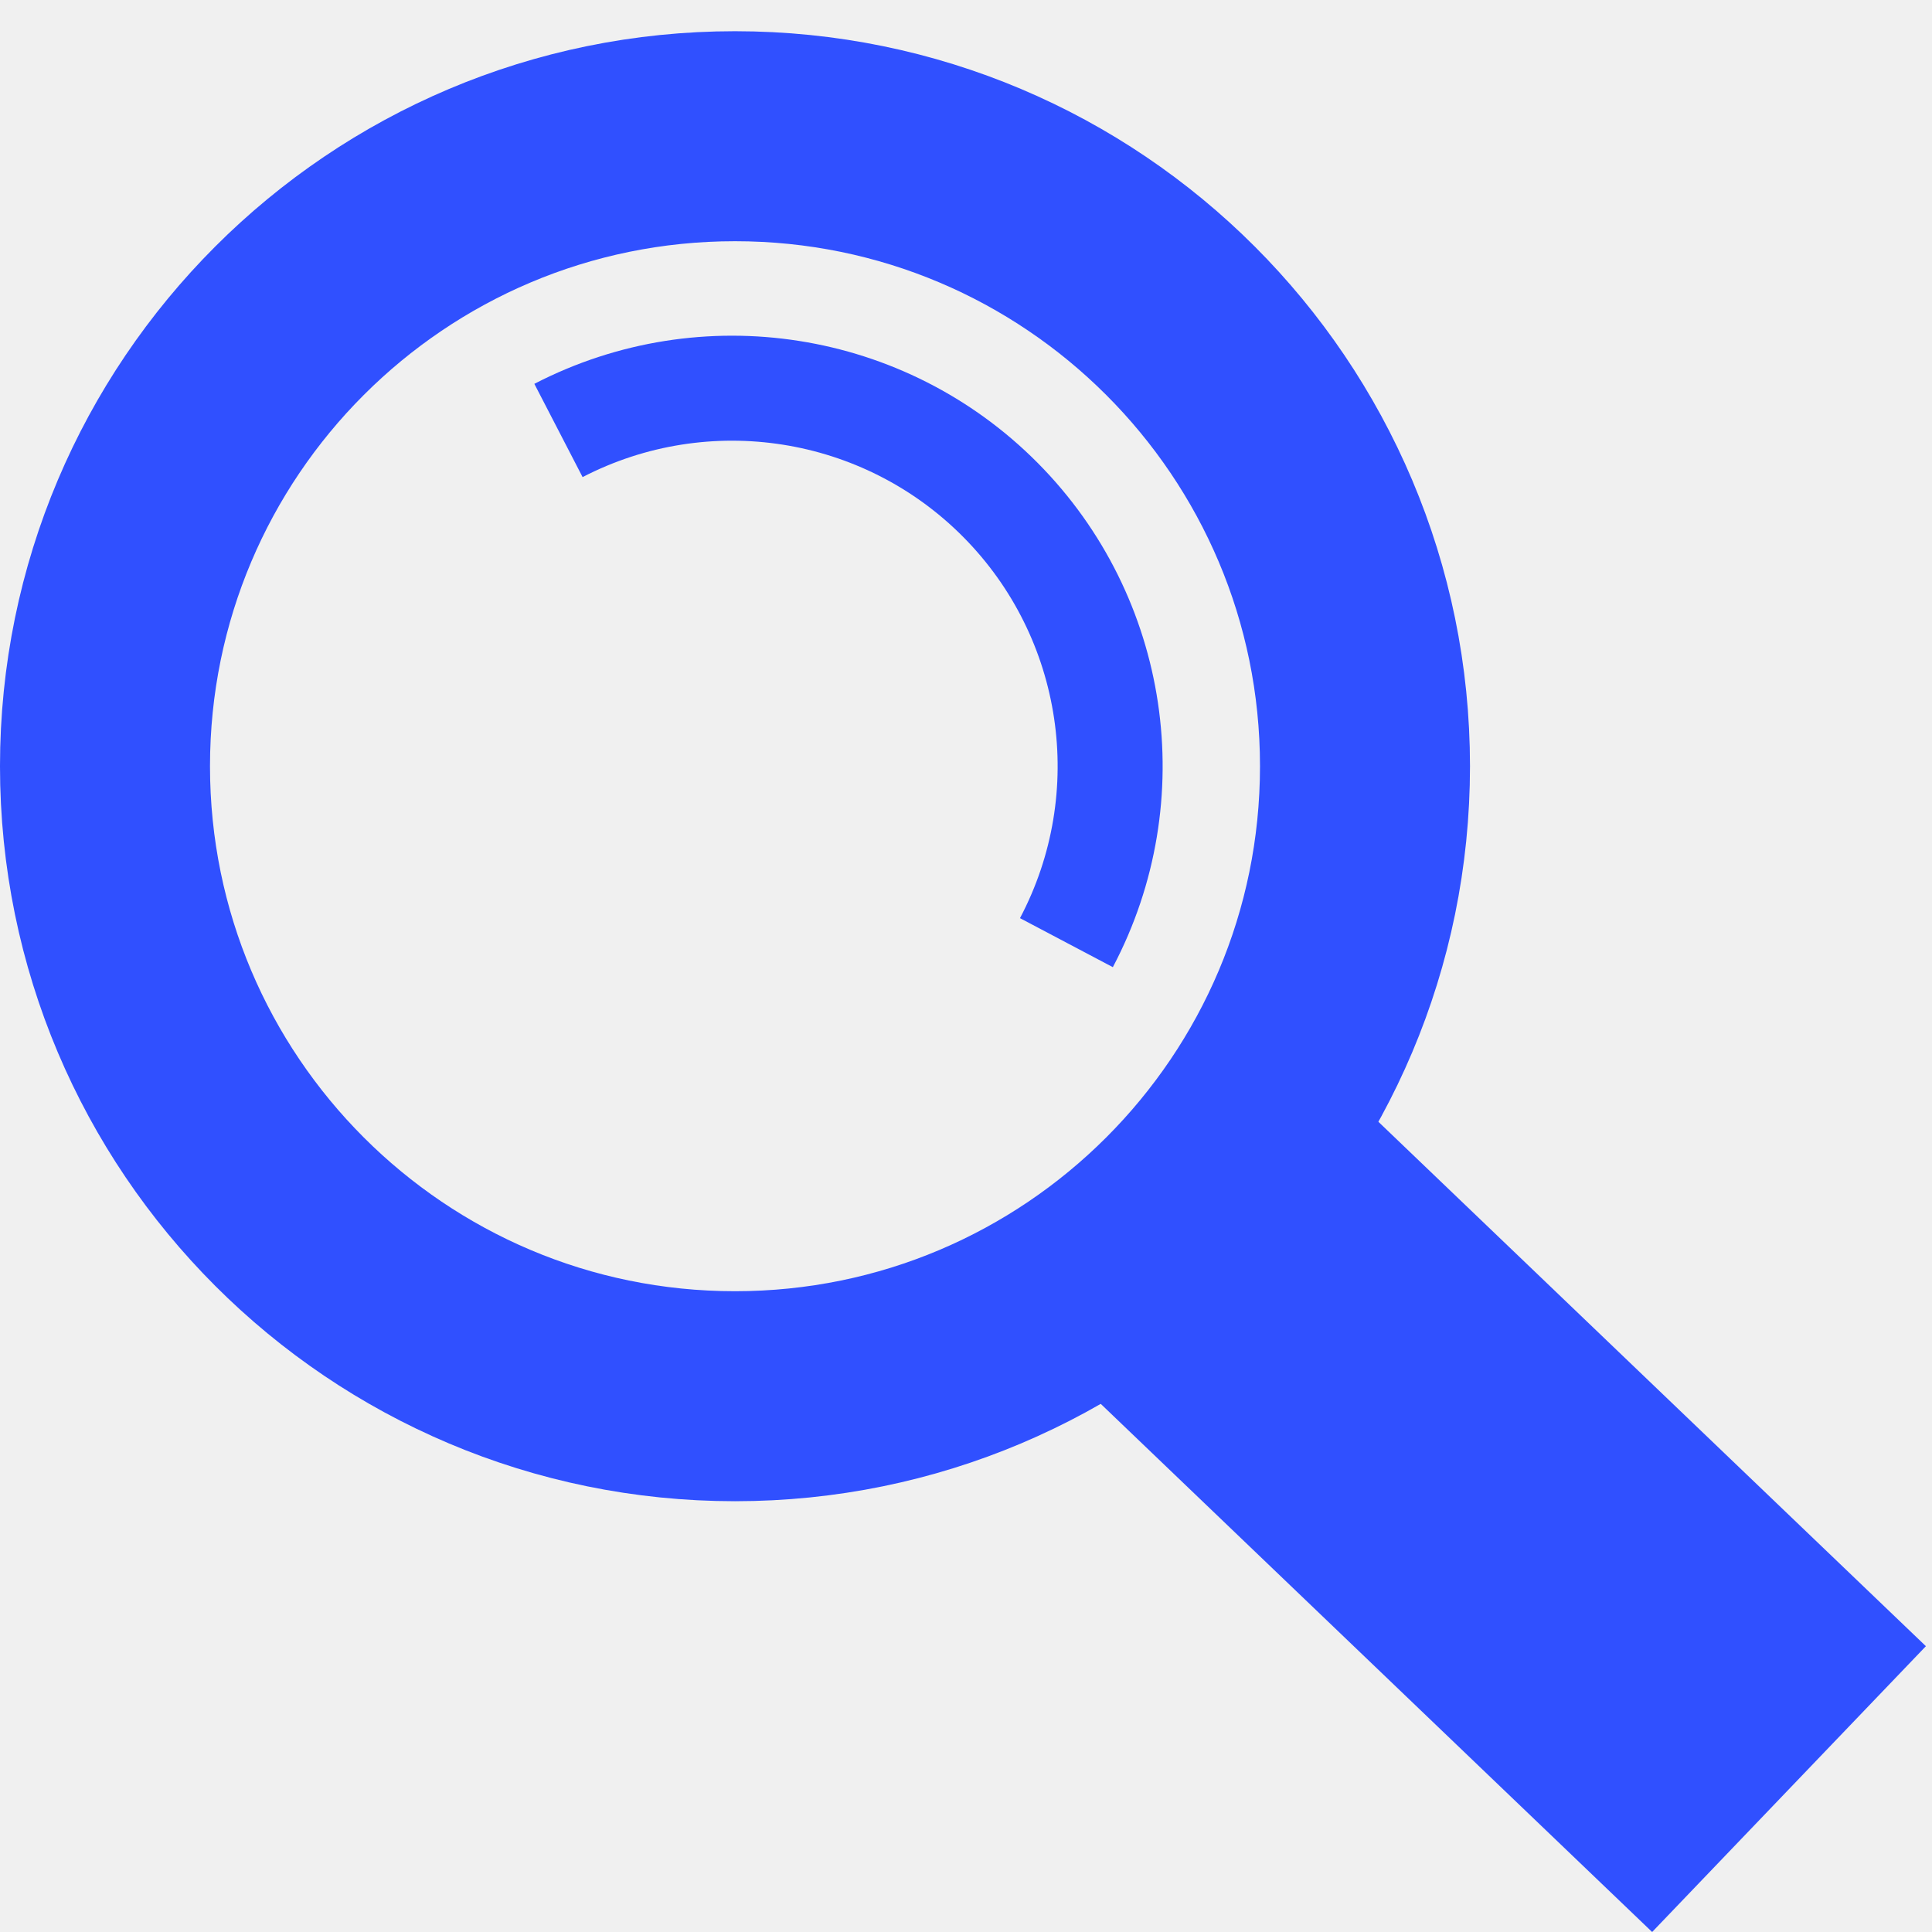
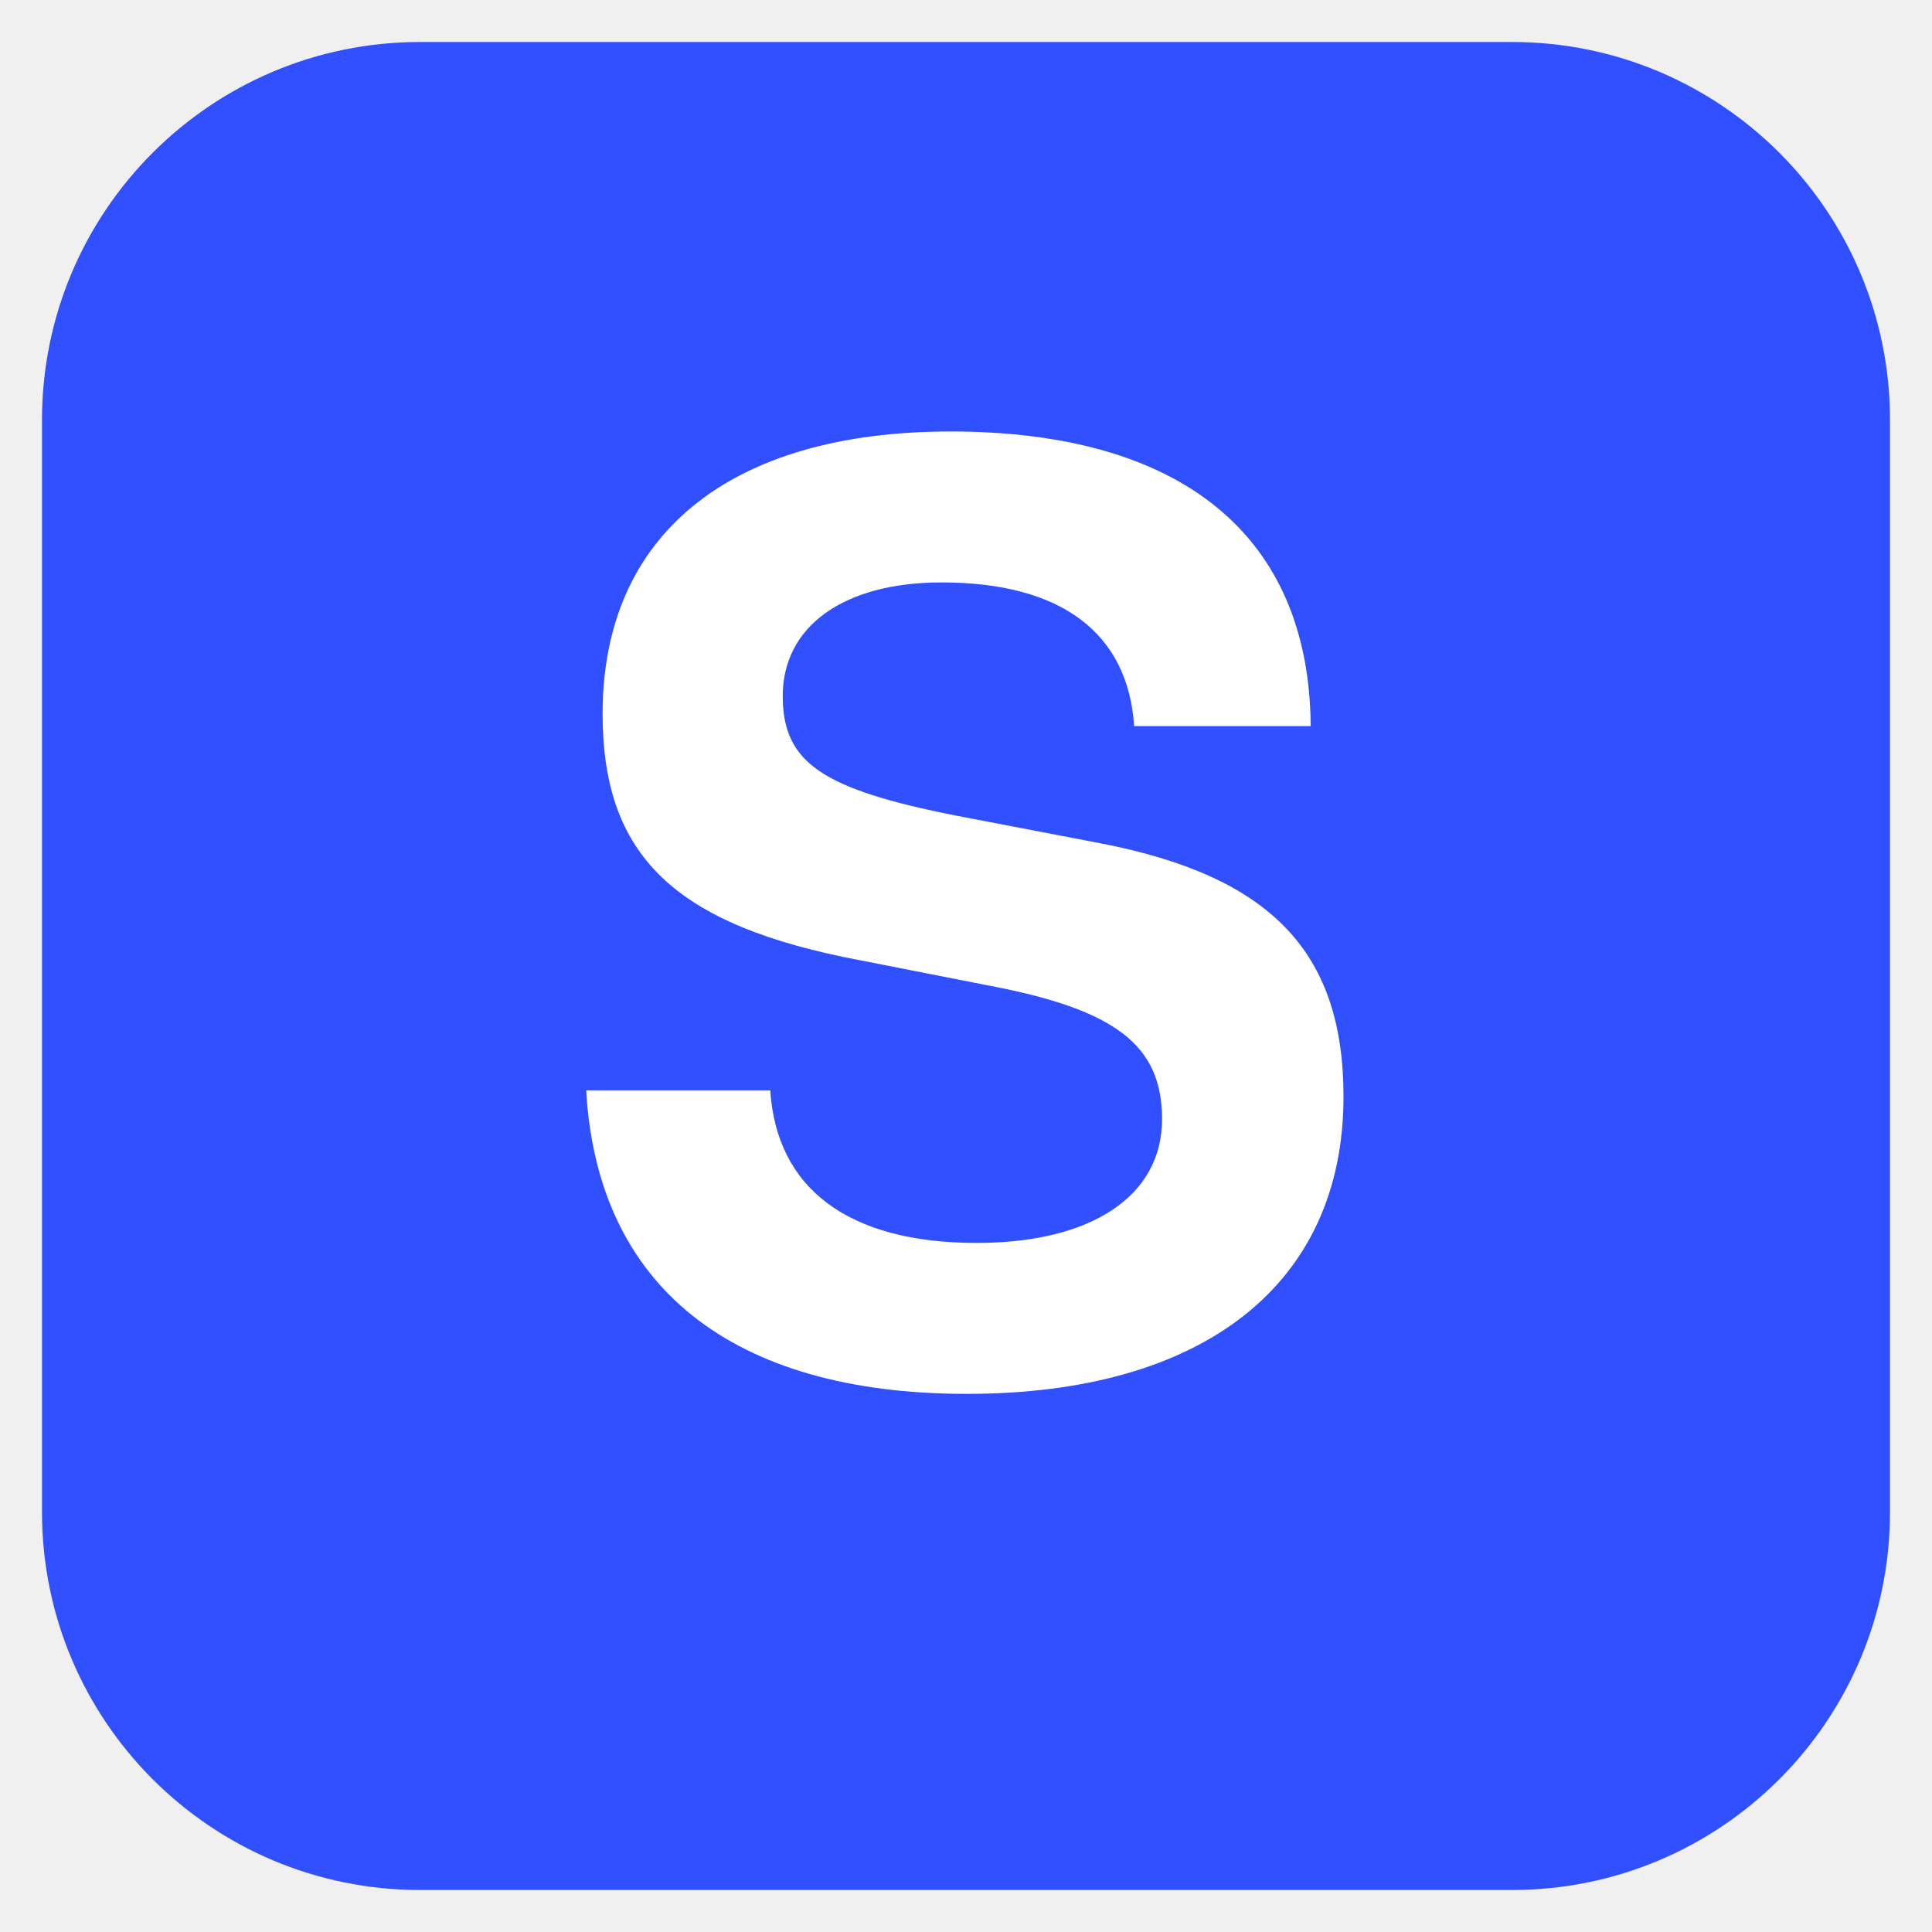
- <svg xmlns="http://www.w3.org/2000/svg" id="svg8" version="1.1" viewBox="0 0 92 92" height="92mm" width="92mm">
-   <defs id="defs2" />
-   <g transform="translate(-40.9213,-17.41653)" id="layer1">
-     <circle r="0" style="fill:none;stroke:#000000;stroke-width:12;stroke-miterlimit:4;stroke-dasharray:none;stroke-opacity:1" cy="92" cx="75" id="path3713" />
-     <circle r="30" cy="53.903" cx="75.921" id="path834" style="fill:none;fill-opacity:1;stroke:#3050ff;stroke-width:10;stroke-miterlimit:4;stroke-dasharray:none;stroke-opacity:1" />
-     <path d="m 67.515,37.915 a 18,18 0 0 1 21.051,3.312 18,18 0 0 1 3.137,21.078" id="path852" style="fill:none;fill-opacity:1;stroke:#3050ff;stroke-width:5;stroke-miterlimit:4;stroke-dasharray:none;stroke-opacity:1" />
-     <rect transform="rotate(-46.23471)" ry="1.8669105e-13" y="122.09" x="3.706" height="39.963" width="18.846" id="rect912" style="opacity:1;fill:#3050ff;fill-opacity:1;stroke:none;stroke-width:8;stroke-miterlimit:4;stroke-dasharray:none;stroke-opacity:1" />
-   </g>
+ <svg xmlns="http://www.w3.org/2000/svg" width="92" height="92" viewBox="0 0 92 92">
+   <rect x="2" y="2" width="88" height="88" rx="18" fill="#3050ff" />
+   <text x="46" y="65" text-anchor="middle" font-family="Helvetica, Arial, 'Liberation Sans', sans-serif" font-size="60" font-weight="700" fill="#fff">S</text>
</svg>
